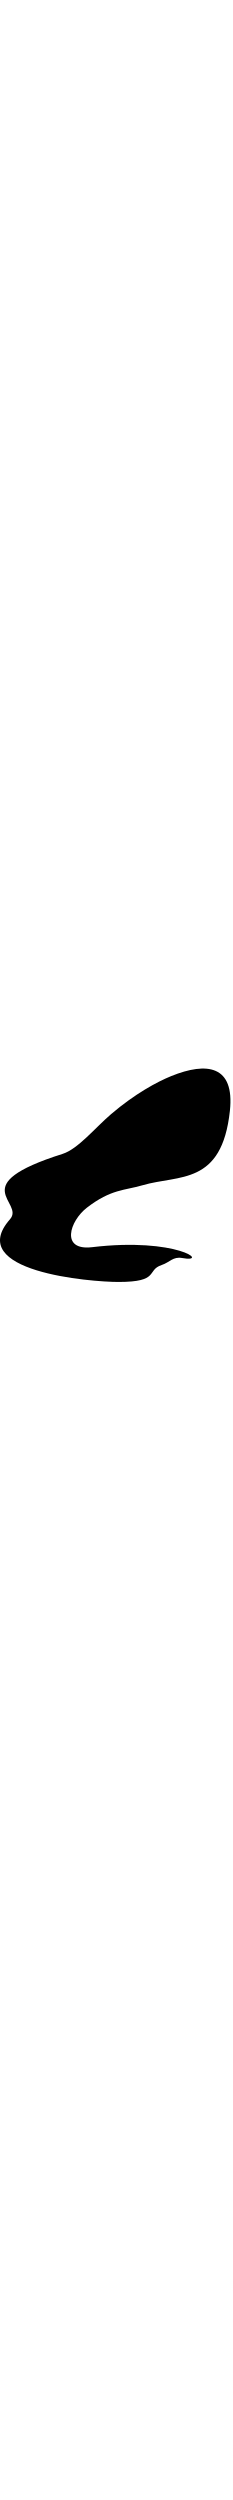
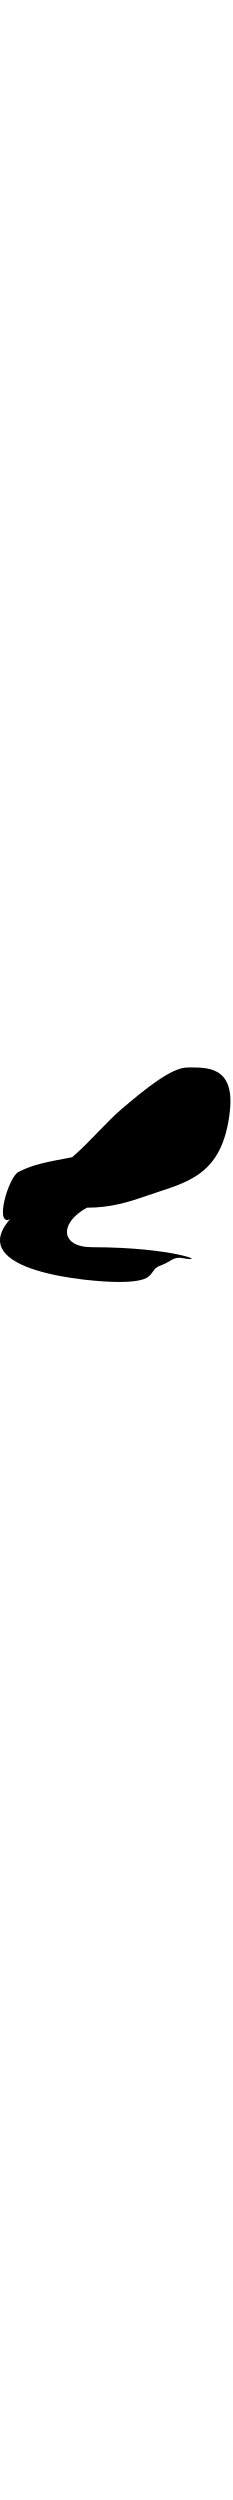
<svg xmlns="http://www.w3.org/2000/svg" width="13" height="140" viewBox="0 0 13 140" fill="none">
-   <path d="M9.593 60.259C11.578 59.456 13.149 59.651 12.874 62.206C12.422 66.405 10.024 65.773 7.98 66.375C6.982 66.669 6.22 66.585 4.868 67.629C3.894 68.382 3.375 70.053 5.158 69.842C9.914 69.278 11.786 70.74 10.2 70.449C9.689 70.356 9.505 70.691 9.056 70.84C8.173 71.134 8.97 71.79 6.634 71.79C5.076 71.79 -2.023 71.216 0.56 68.278C1.413 67.308 -2.045 66.375 3.507 64.617C4.369 64.344 5.334 63.149 6.22 62.392C7.558 61.249 8.801 60.58 9.593 60.259Z" fill="black" />
+   <path d="M10.501 59.78C11.516 59.78 13.149 59.653 12.874 62.207C12.472 65.942 10.371 66.209 8.207 66.966C7.225 67.309 6.22 67.631 4.868 67.631C3.308 68.483 3.362 69.844 5.158 69.844C9.756 69.844 11.786 70.742 10.2 70.451C9.689 70.358 9.505 70.693 9.056 70.842C8.173 71.136 8.97 71.791 6.634 71.791C5.076 71.791 -2.023 71.218 0.56 68.28C-0.326 68.687 0.471 65.909 1.04 65.625C1.923 65.183 2.588 65.085 4.044 64.802C5.026 63.958 5.936 62.854 6.822 62.097C8.16 60.955 9.611 59.779 10.501 59.78Z" fill="black" />
</svg>
